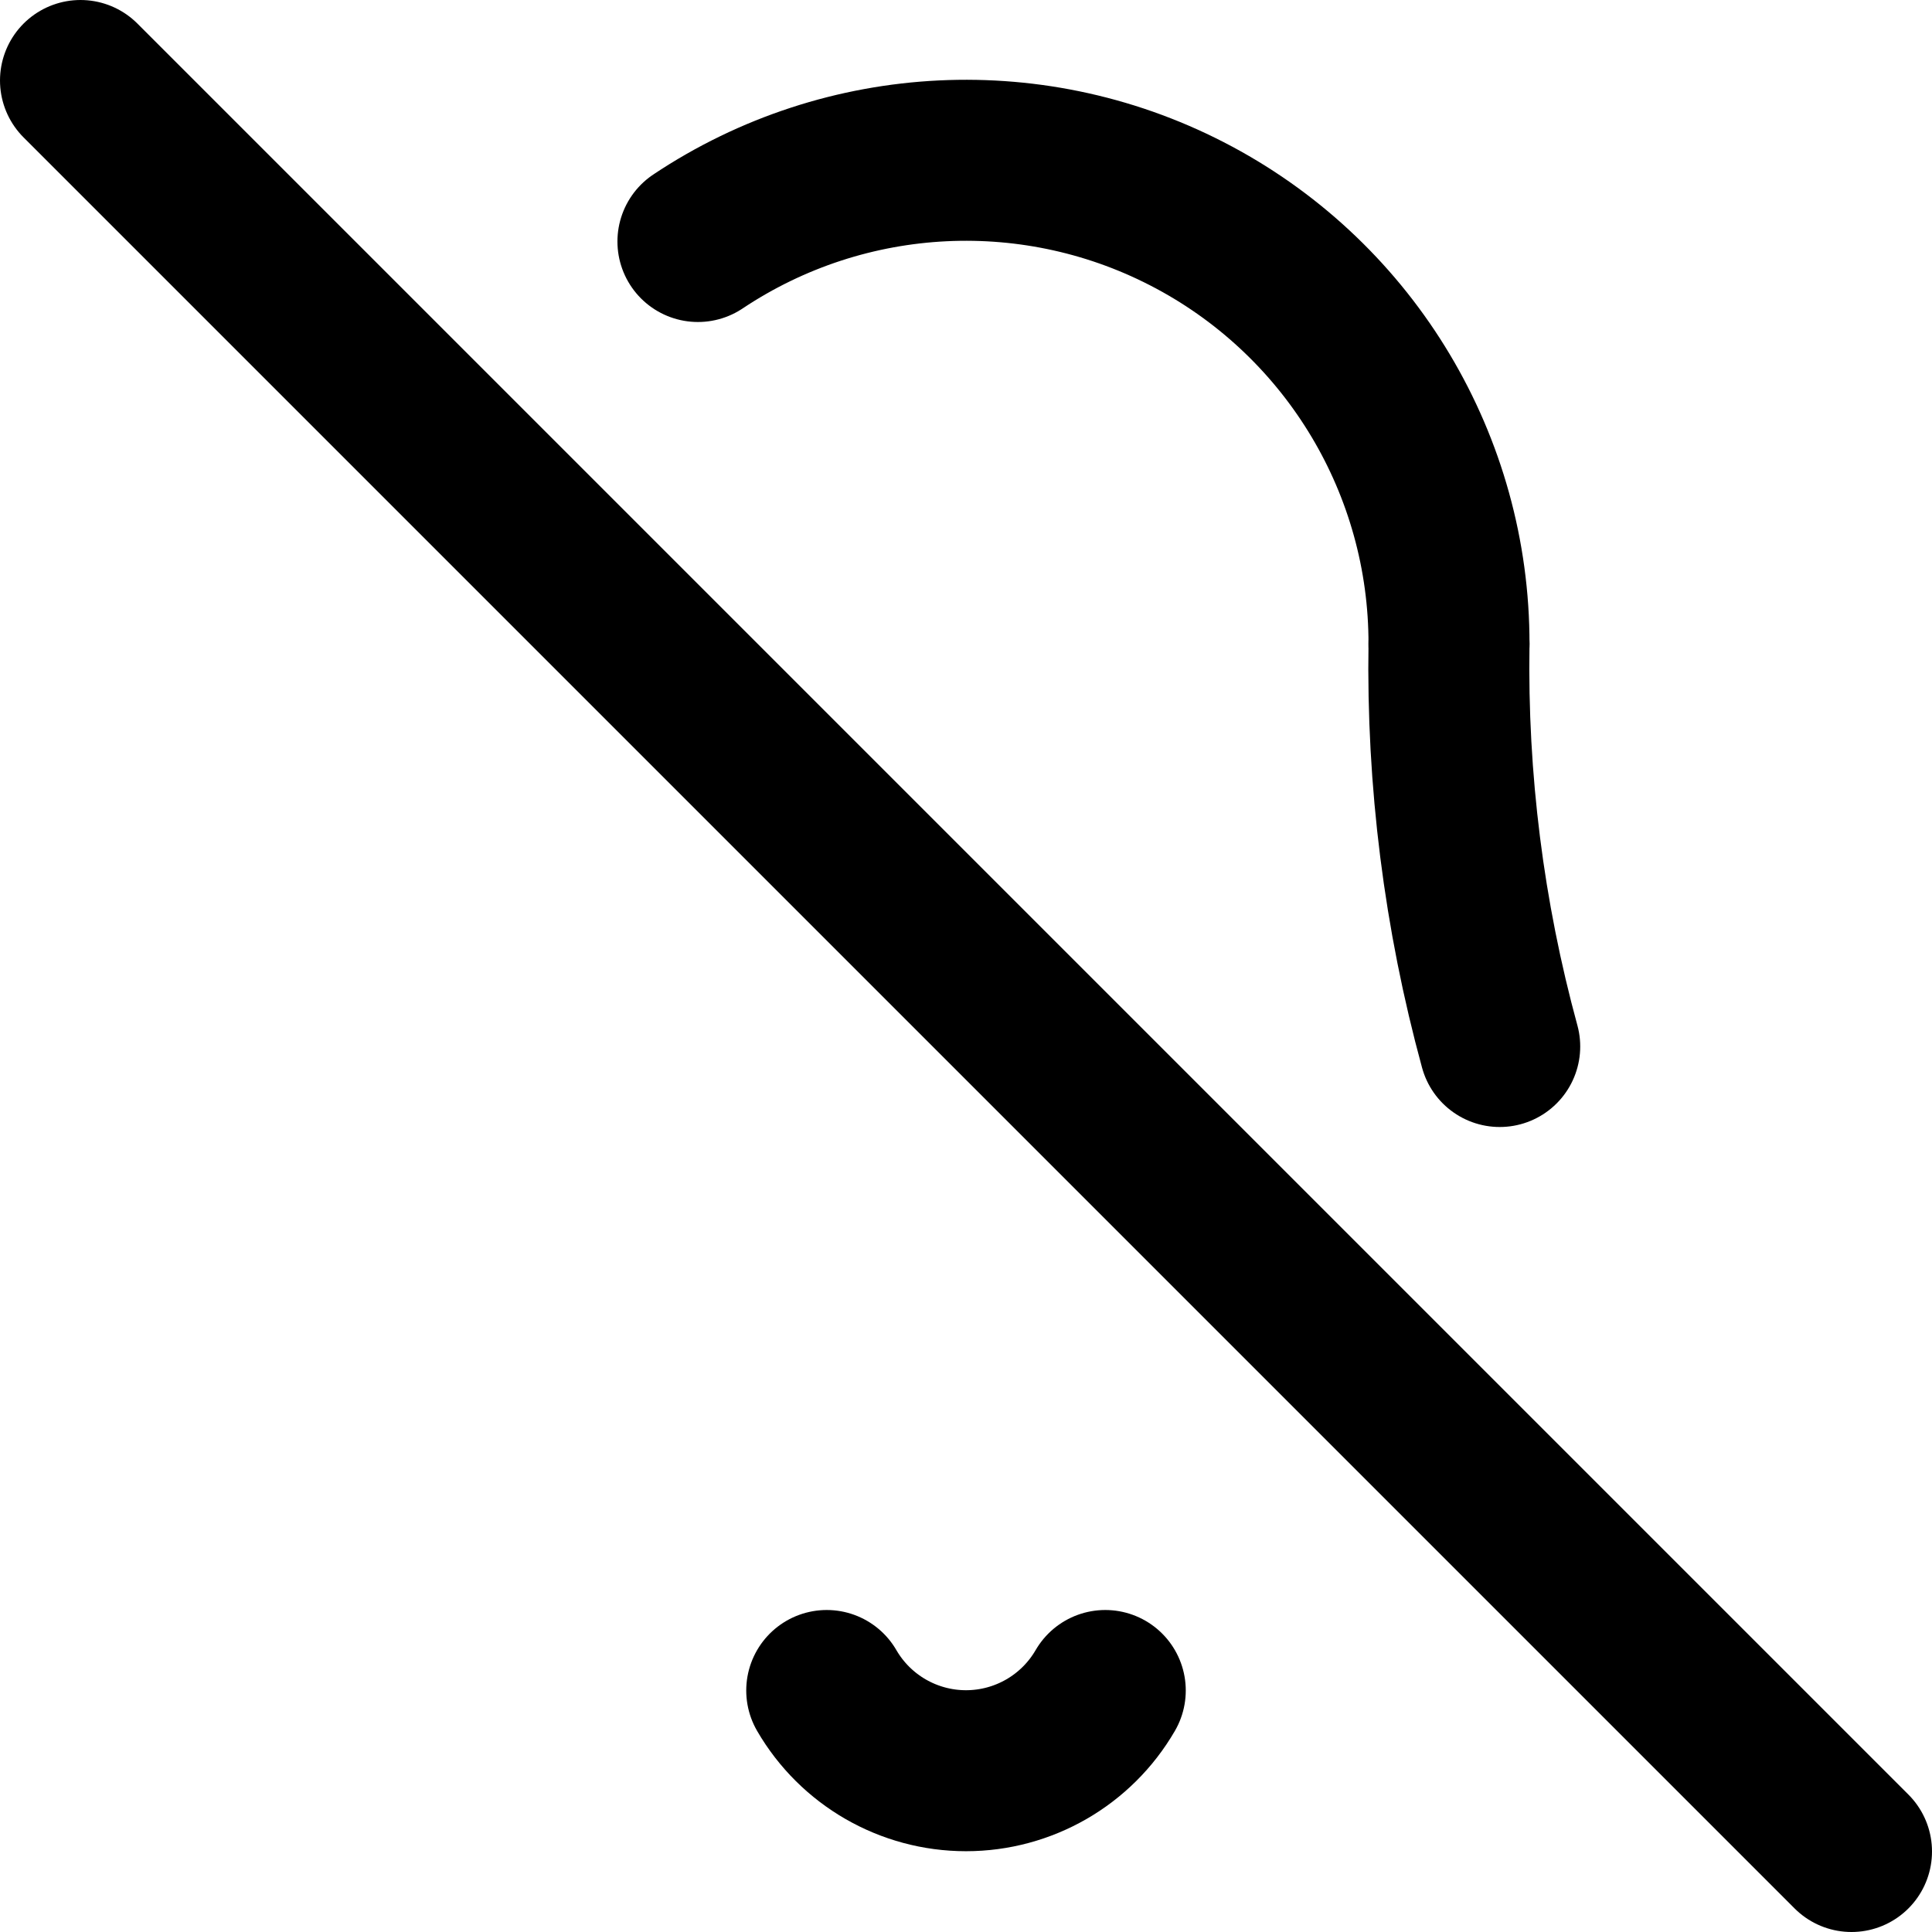
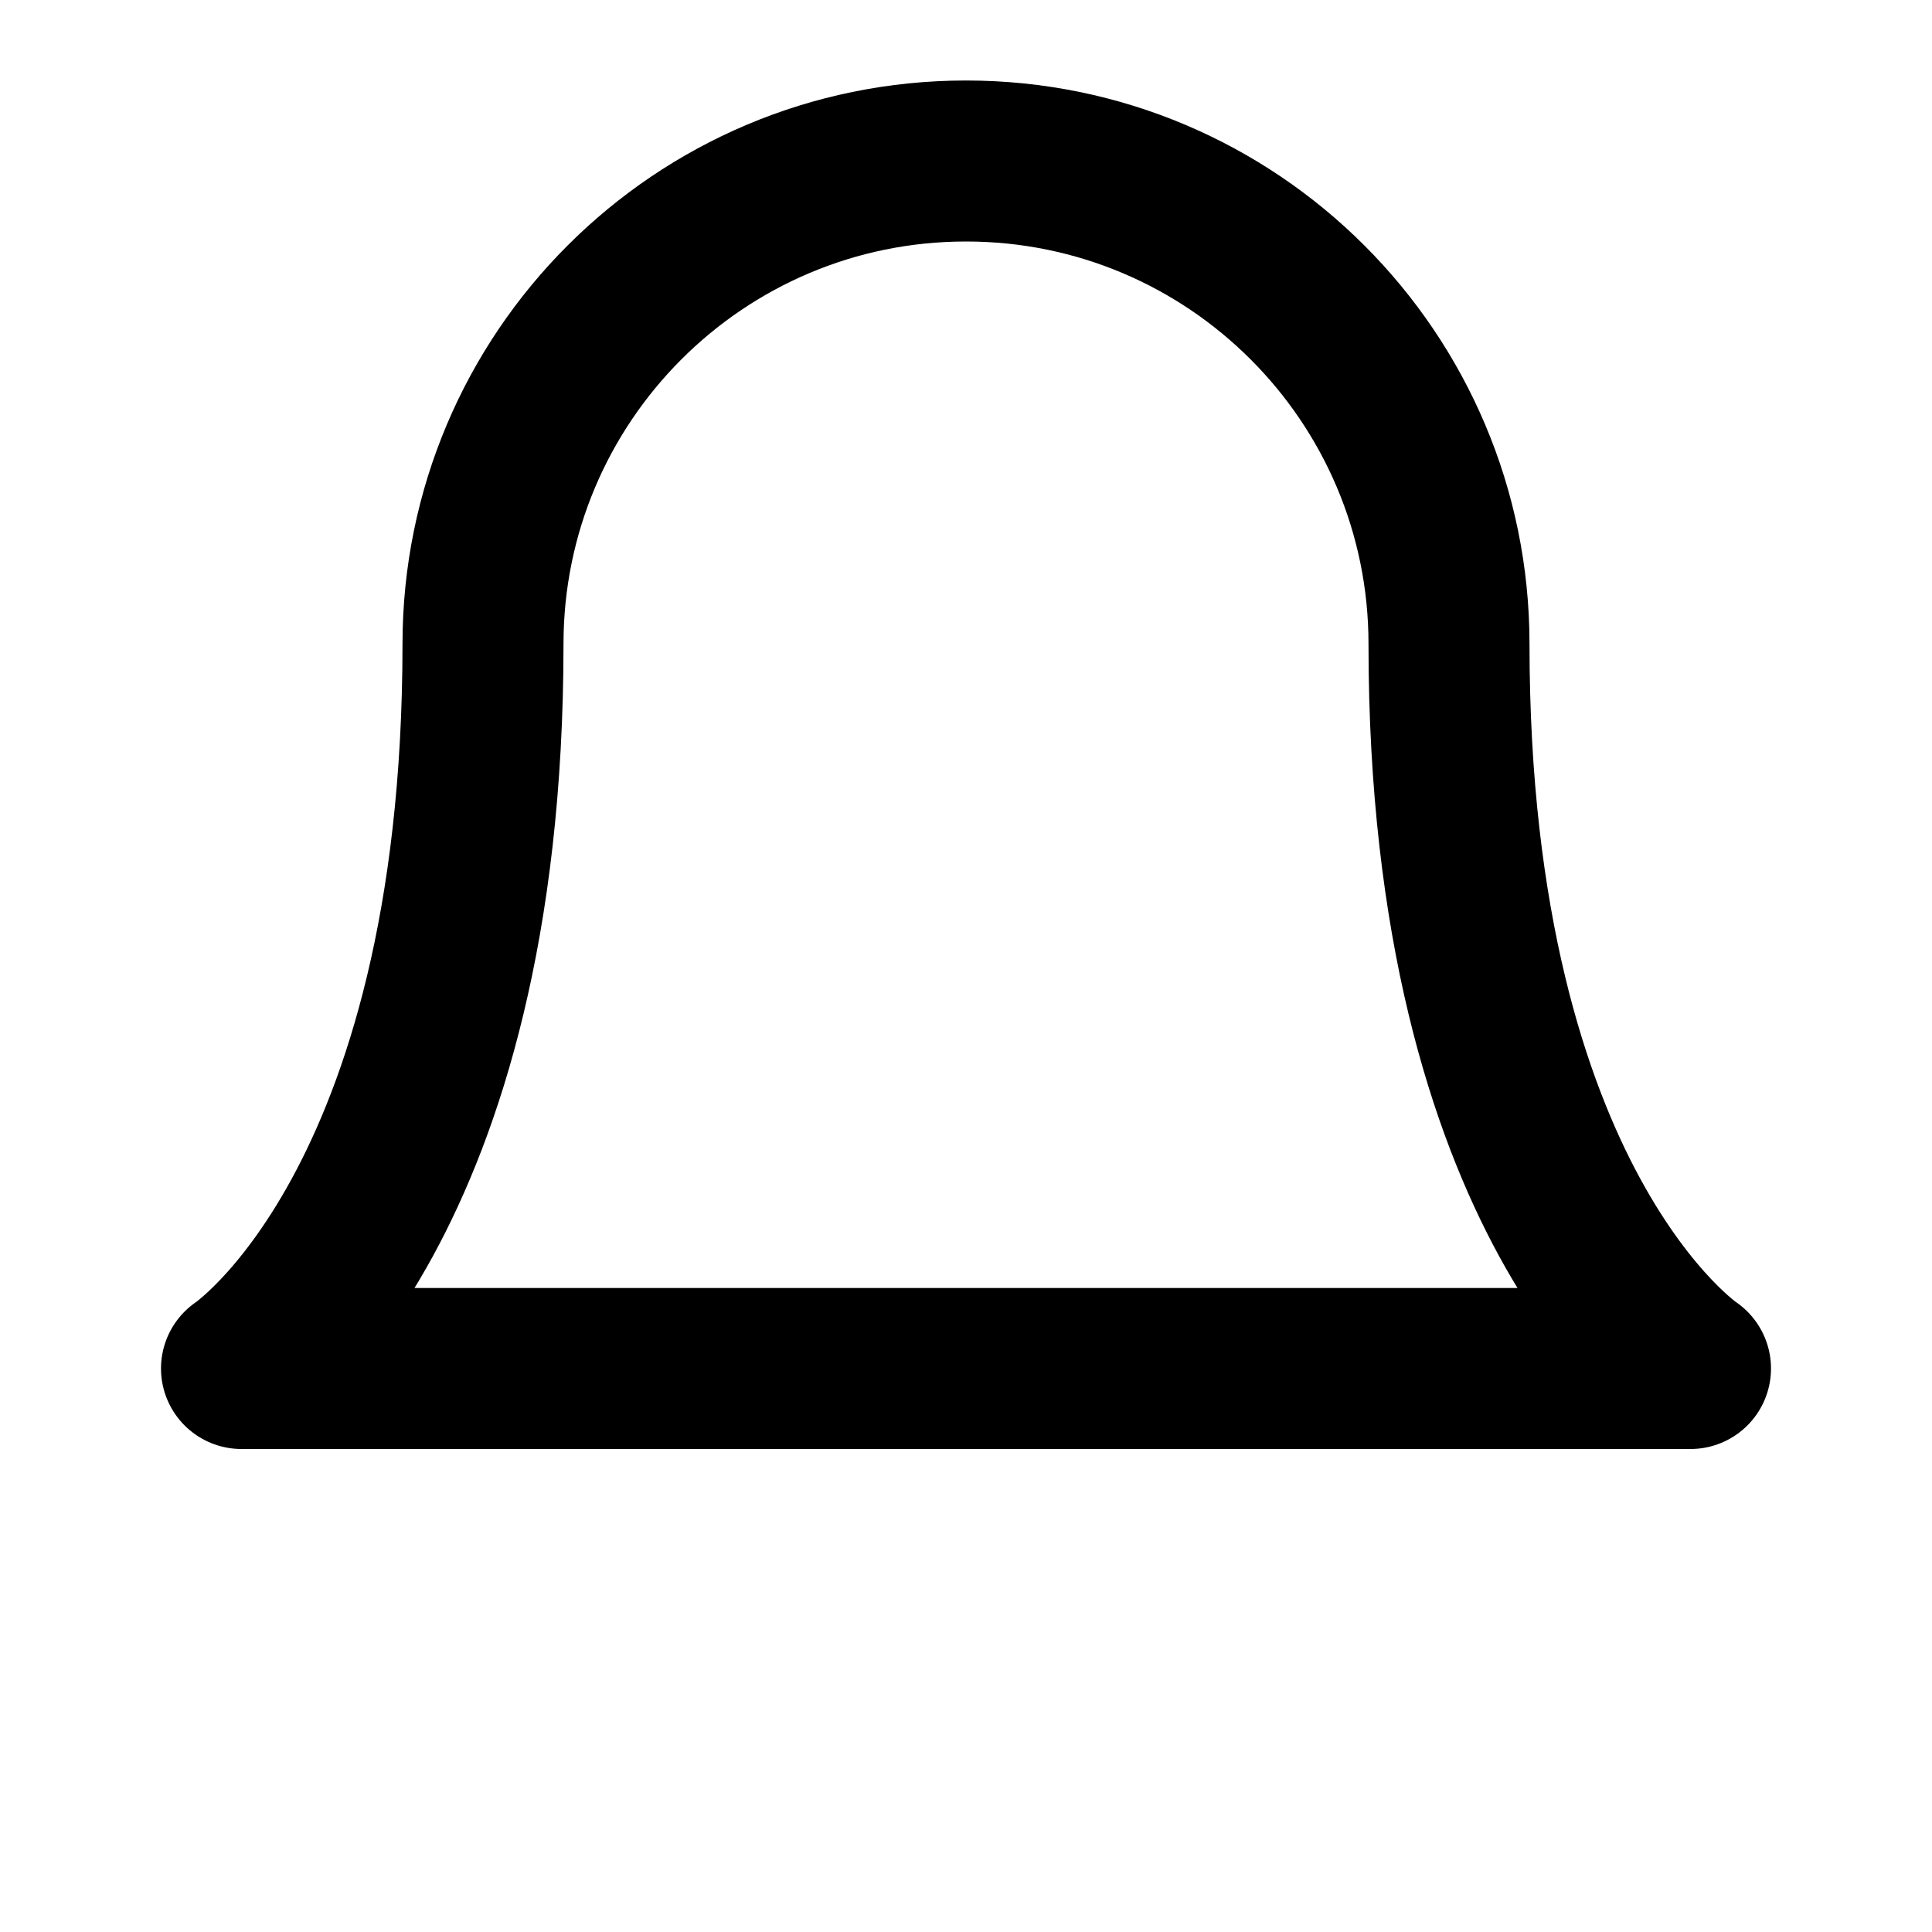
- <svg xmlns="http://www.w3.org/2000/svg" width="24" height="24" viewBox="0 0 24 24" fill="none" stroke="currentColor" stroke-width="2" stroke-linecap="round" stroke-linejoin="round" class="feather feather-bell-off">
-   <path d="M13.73 21a2 2 0 0 1-3.46 0" />
-   <path d="M18.63 13A17.89 17.89 0 0 1 18 8" />
-   <path d="M6.26 6.26A5.86 5.86 0 0 0 6 8c0 7-3 9-3 9h14" stroke="none" />
-   <path d="M18 8a6 6 0 0 0-9.33-5" />
-   <line x1="1" y1="1" x2="23" y2="23" />
+ <svg xmlns="http://www.w3.org/2000/svg" width="24" height="24" viewBox="0 0 24 24" fill="none" stroke="currentColor" stroke-width="2" stroke-linecap="round" stroke-linejoin="round" class="feather feather-bell">
+   <path d="M18 8A6 6 0 0 0 6 8c0 7-3 9-3 9h18s-3-2-3-9" />
</svg>
